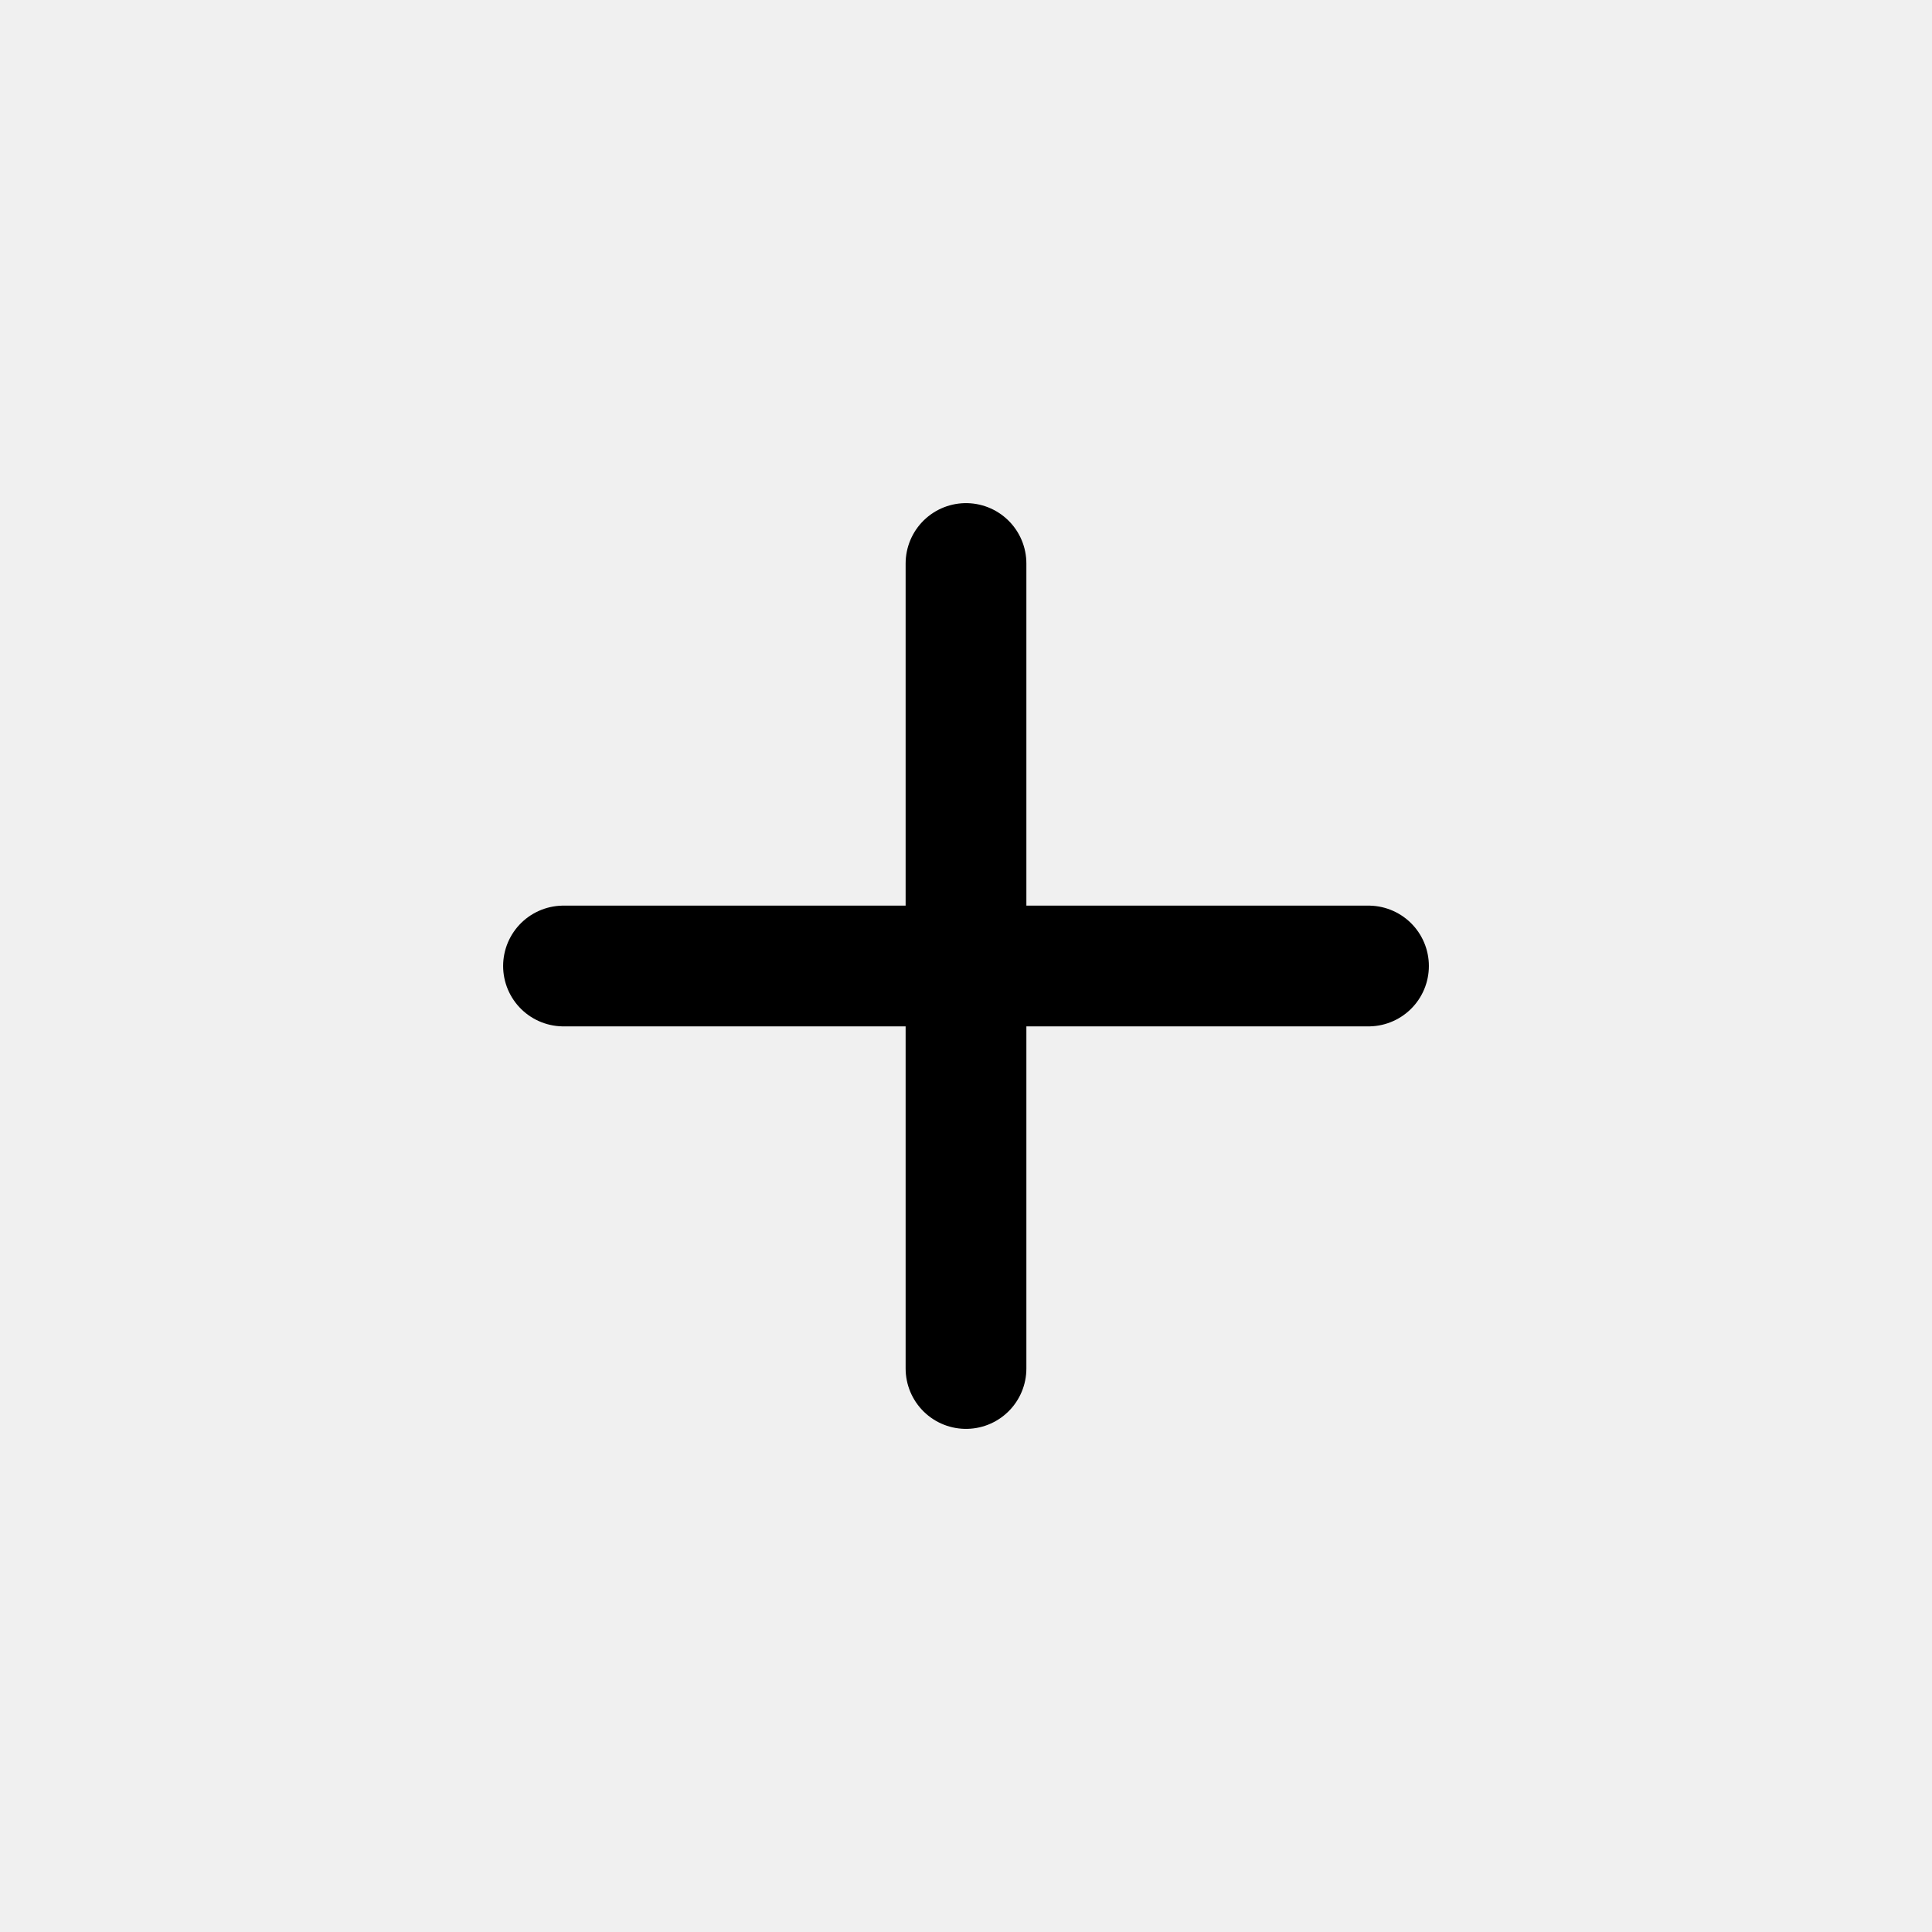
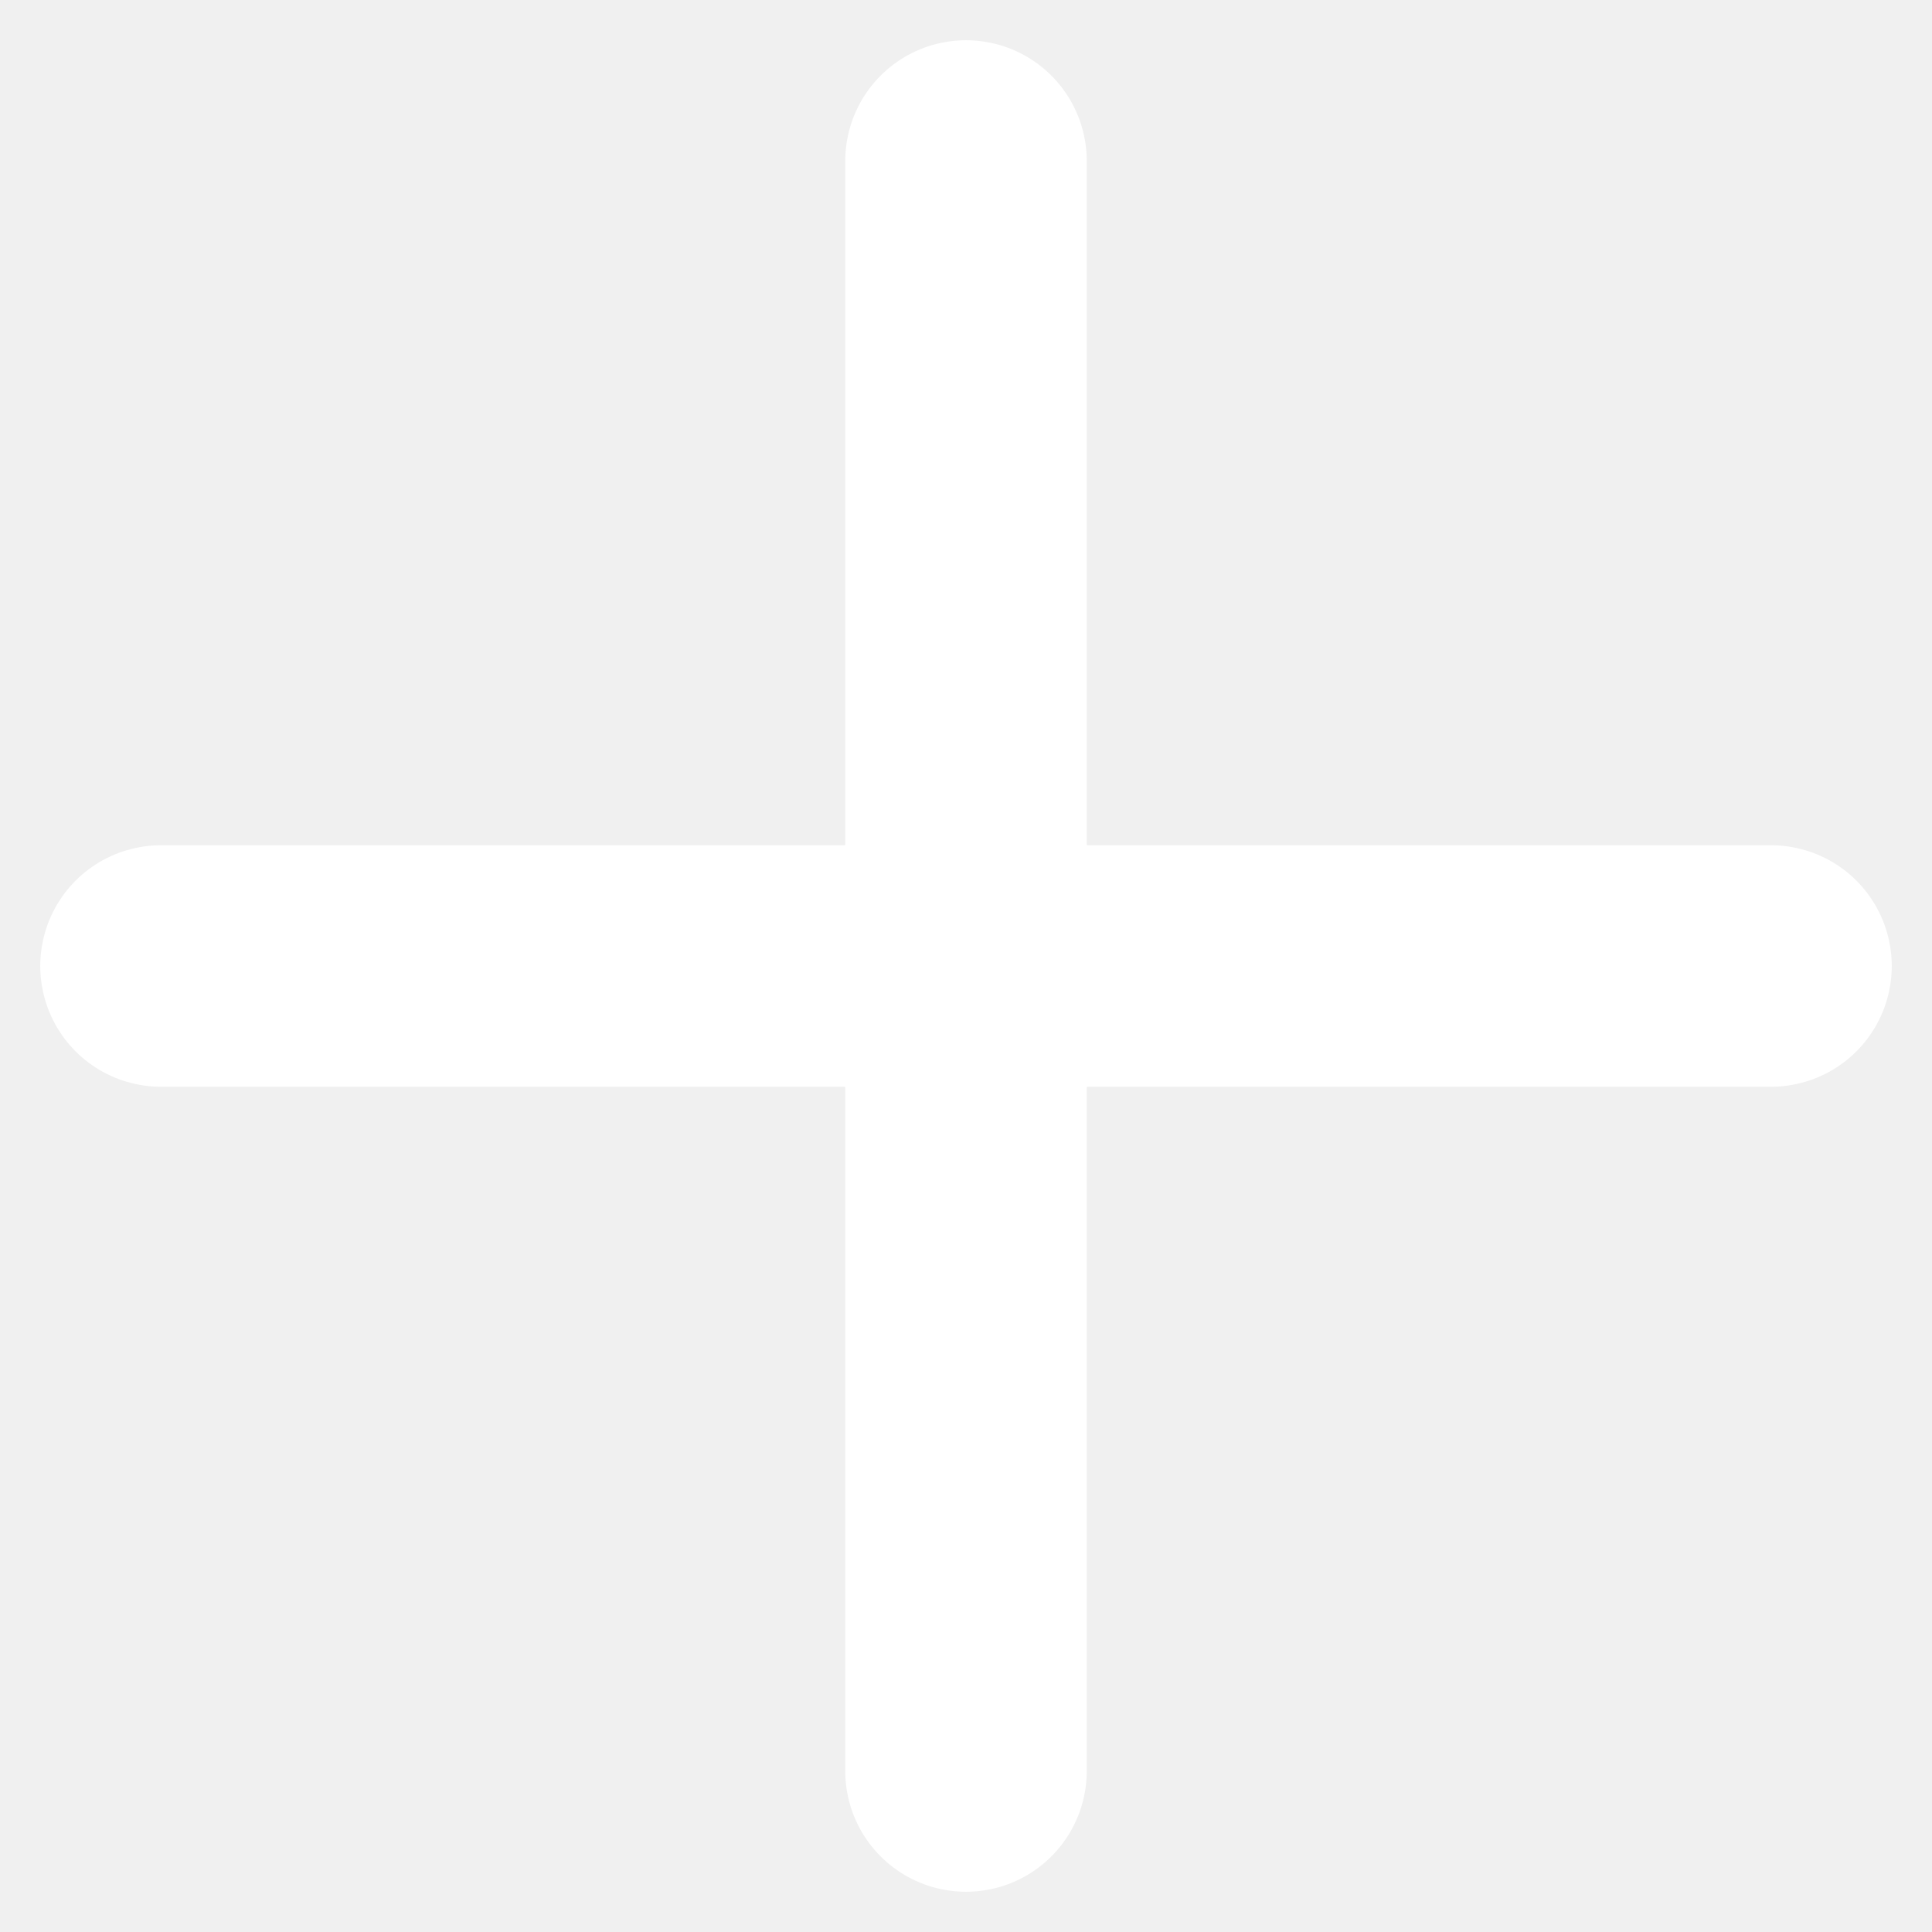
- <svg xmlns="http://www.w3.org/2000/svg" width="24" height="24" viewBox="0 0 24 24" fill="none">
-   <path d="M12 17V7" stroke="black" stroke-width="1.5" stroke-linecap="round" />
-   <path d="M7 12L17 12" stroke="black" stroke-width="1.5" stroke-linecap="round" />
+ <svg xmlns="http://www.w3.org/2000/svg" width="12" height="12" viewBox="0 0 12 12" fill="none">
+   <g clip-path="url(#clip0_217_1631)">
+     <path d="M6 11V1" stroke="white" stroke-width="1.5" stroke-linecap="round" />
+     <path d="M1 6L11 6" stroke="white" stroke-width="1.5" stroke-linecap="round" />
+   </g>
+   <defs>
+     <clipPath id="clip0_217_1631">
+       <rect width="12" height="12" fill="white" />
+     </clipPath>
+   </defs>
</svg>
